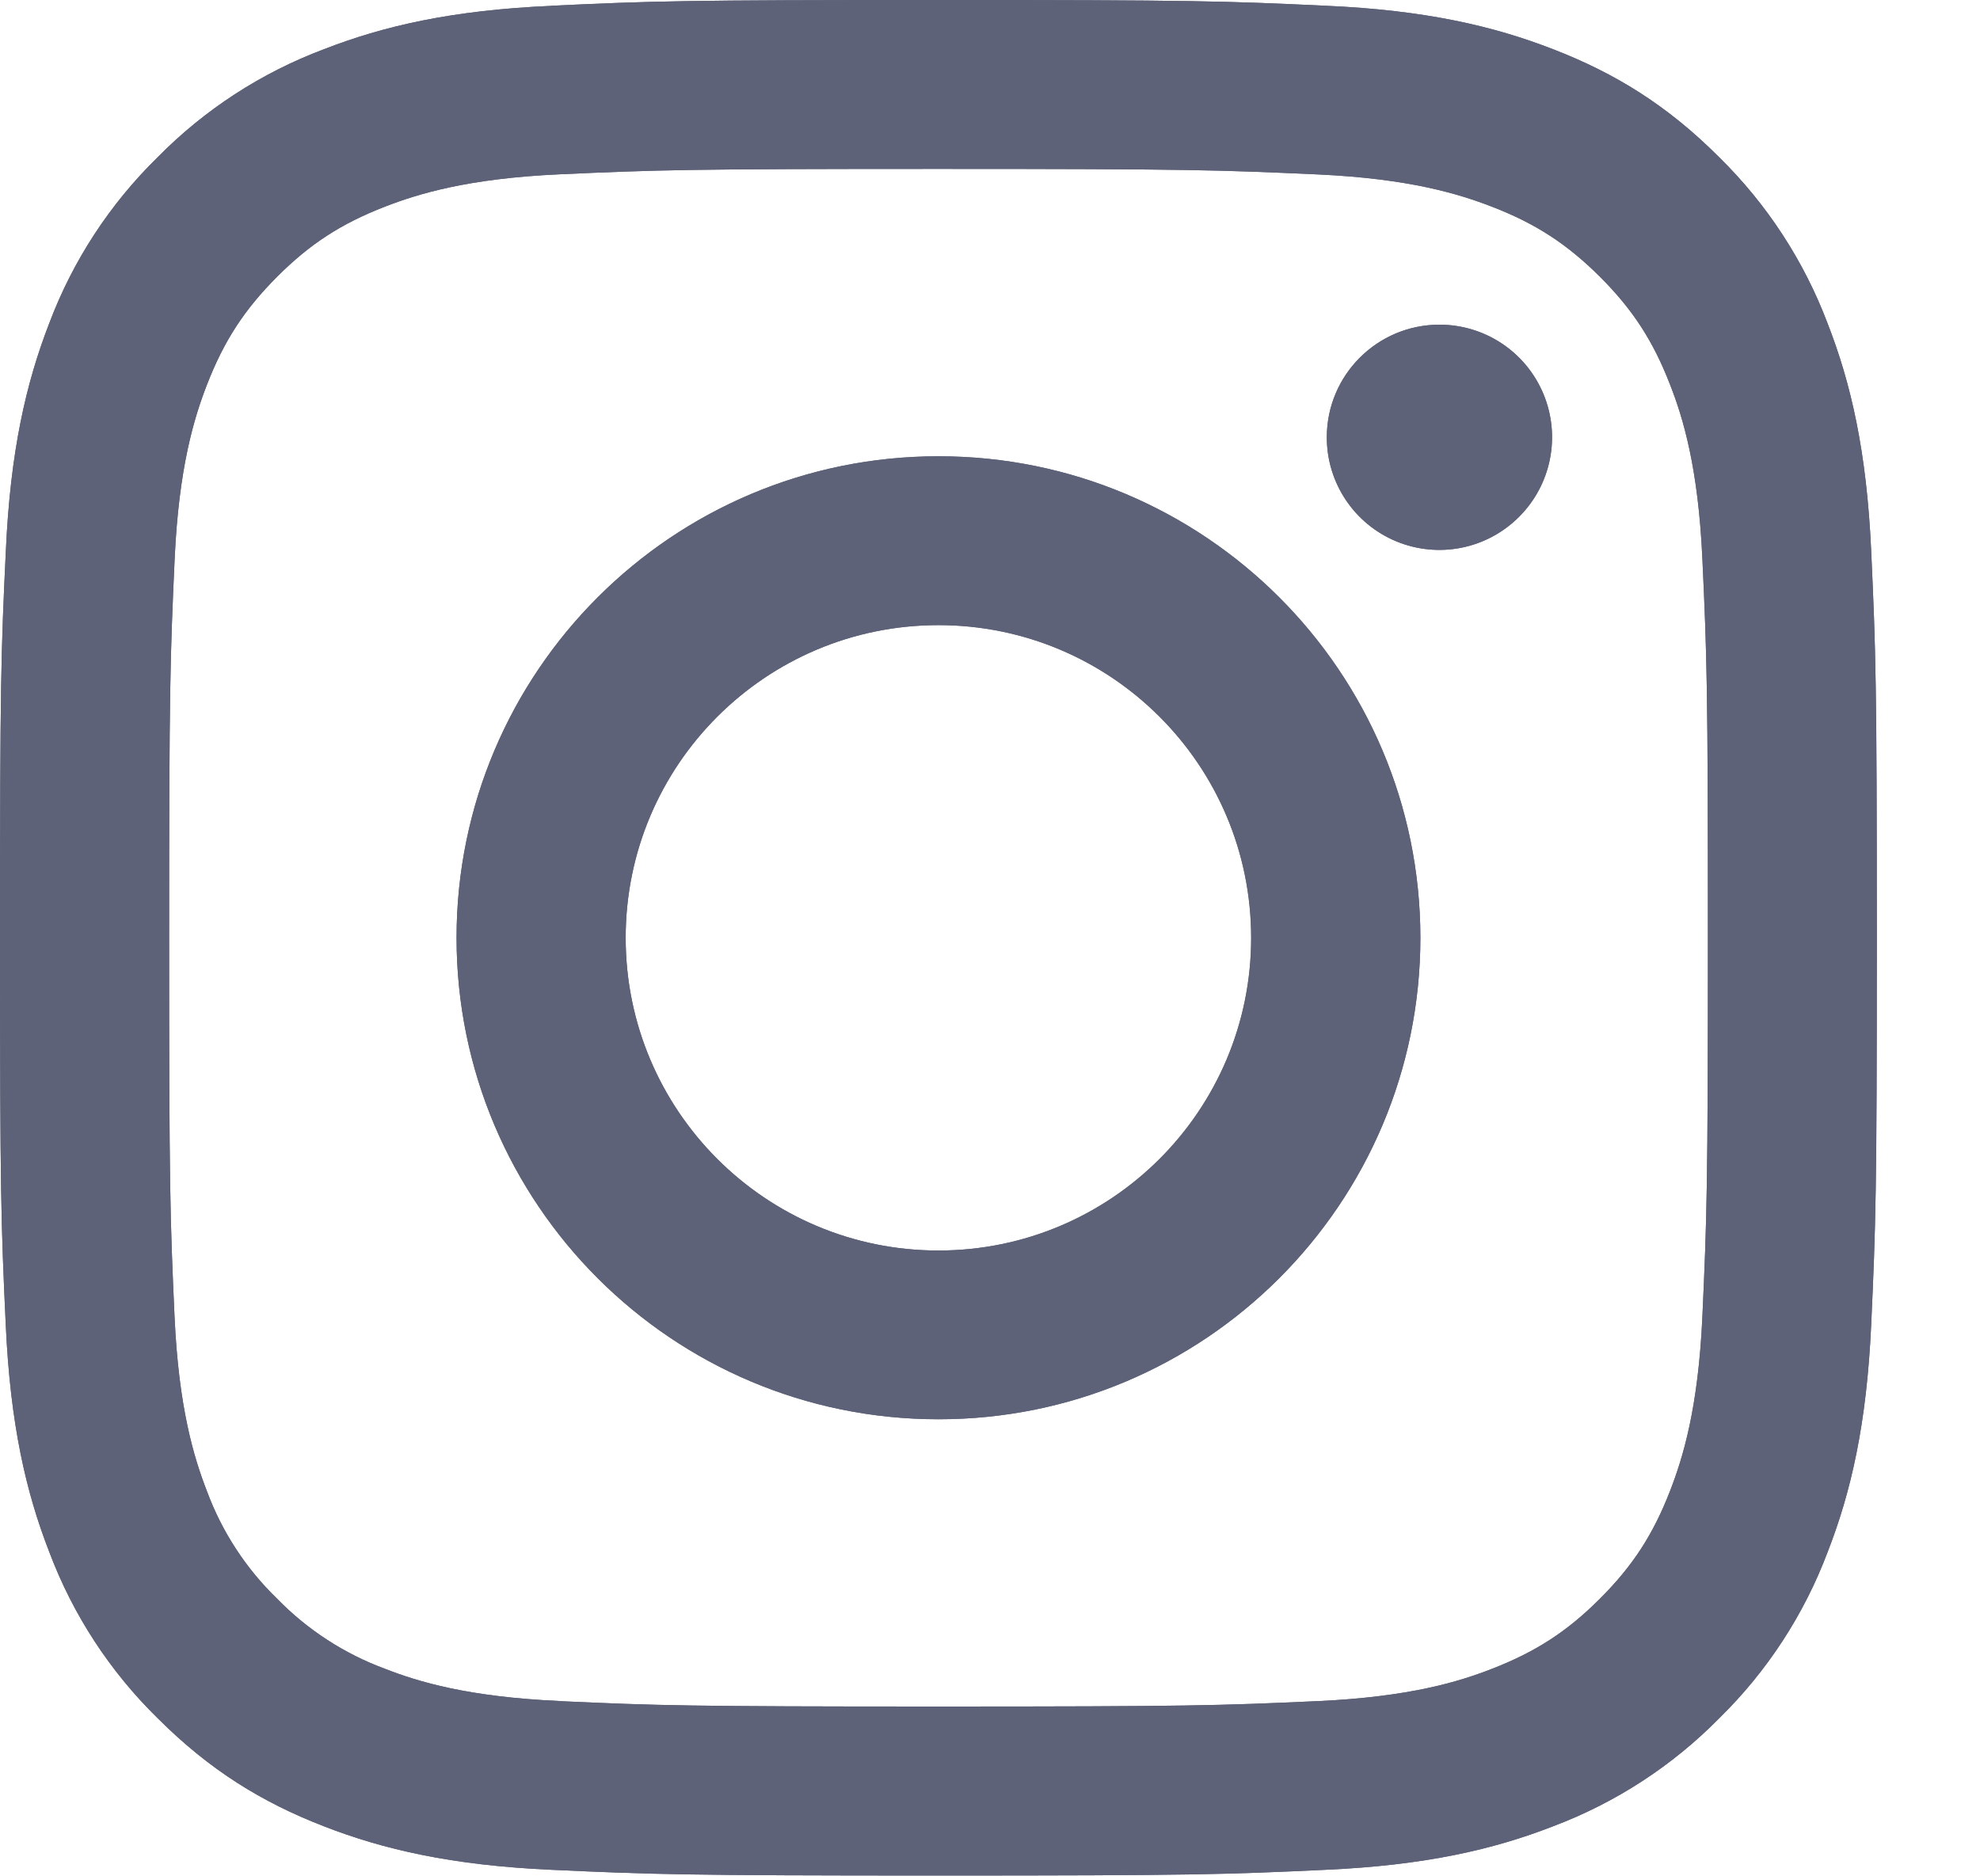
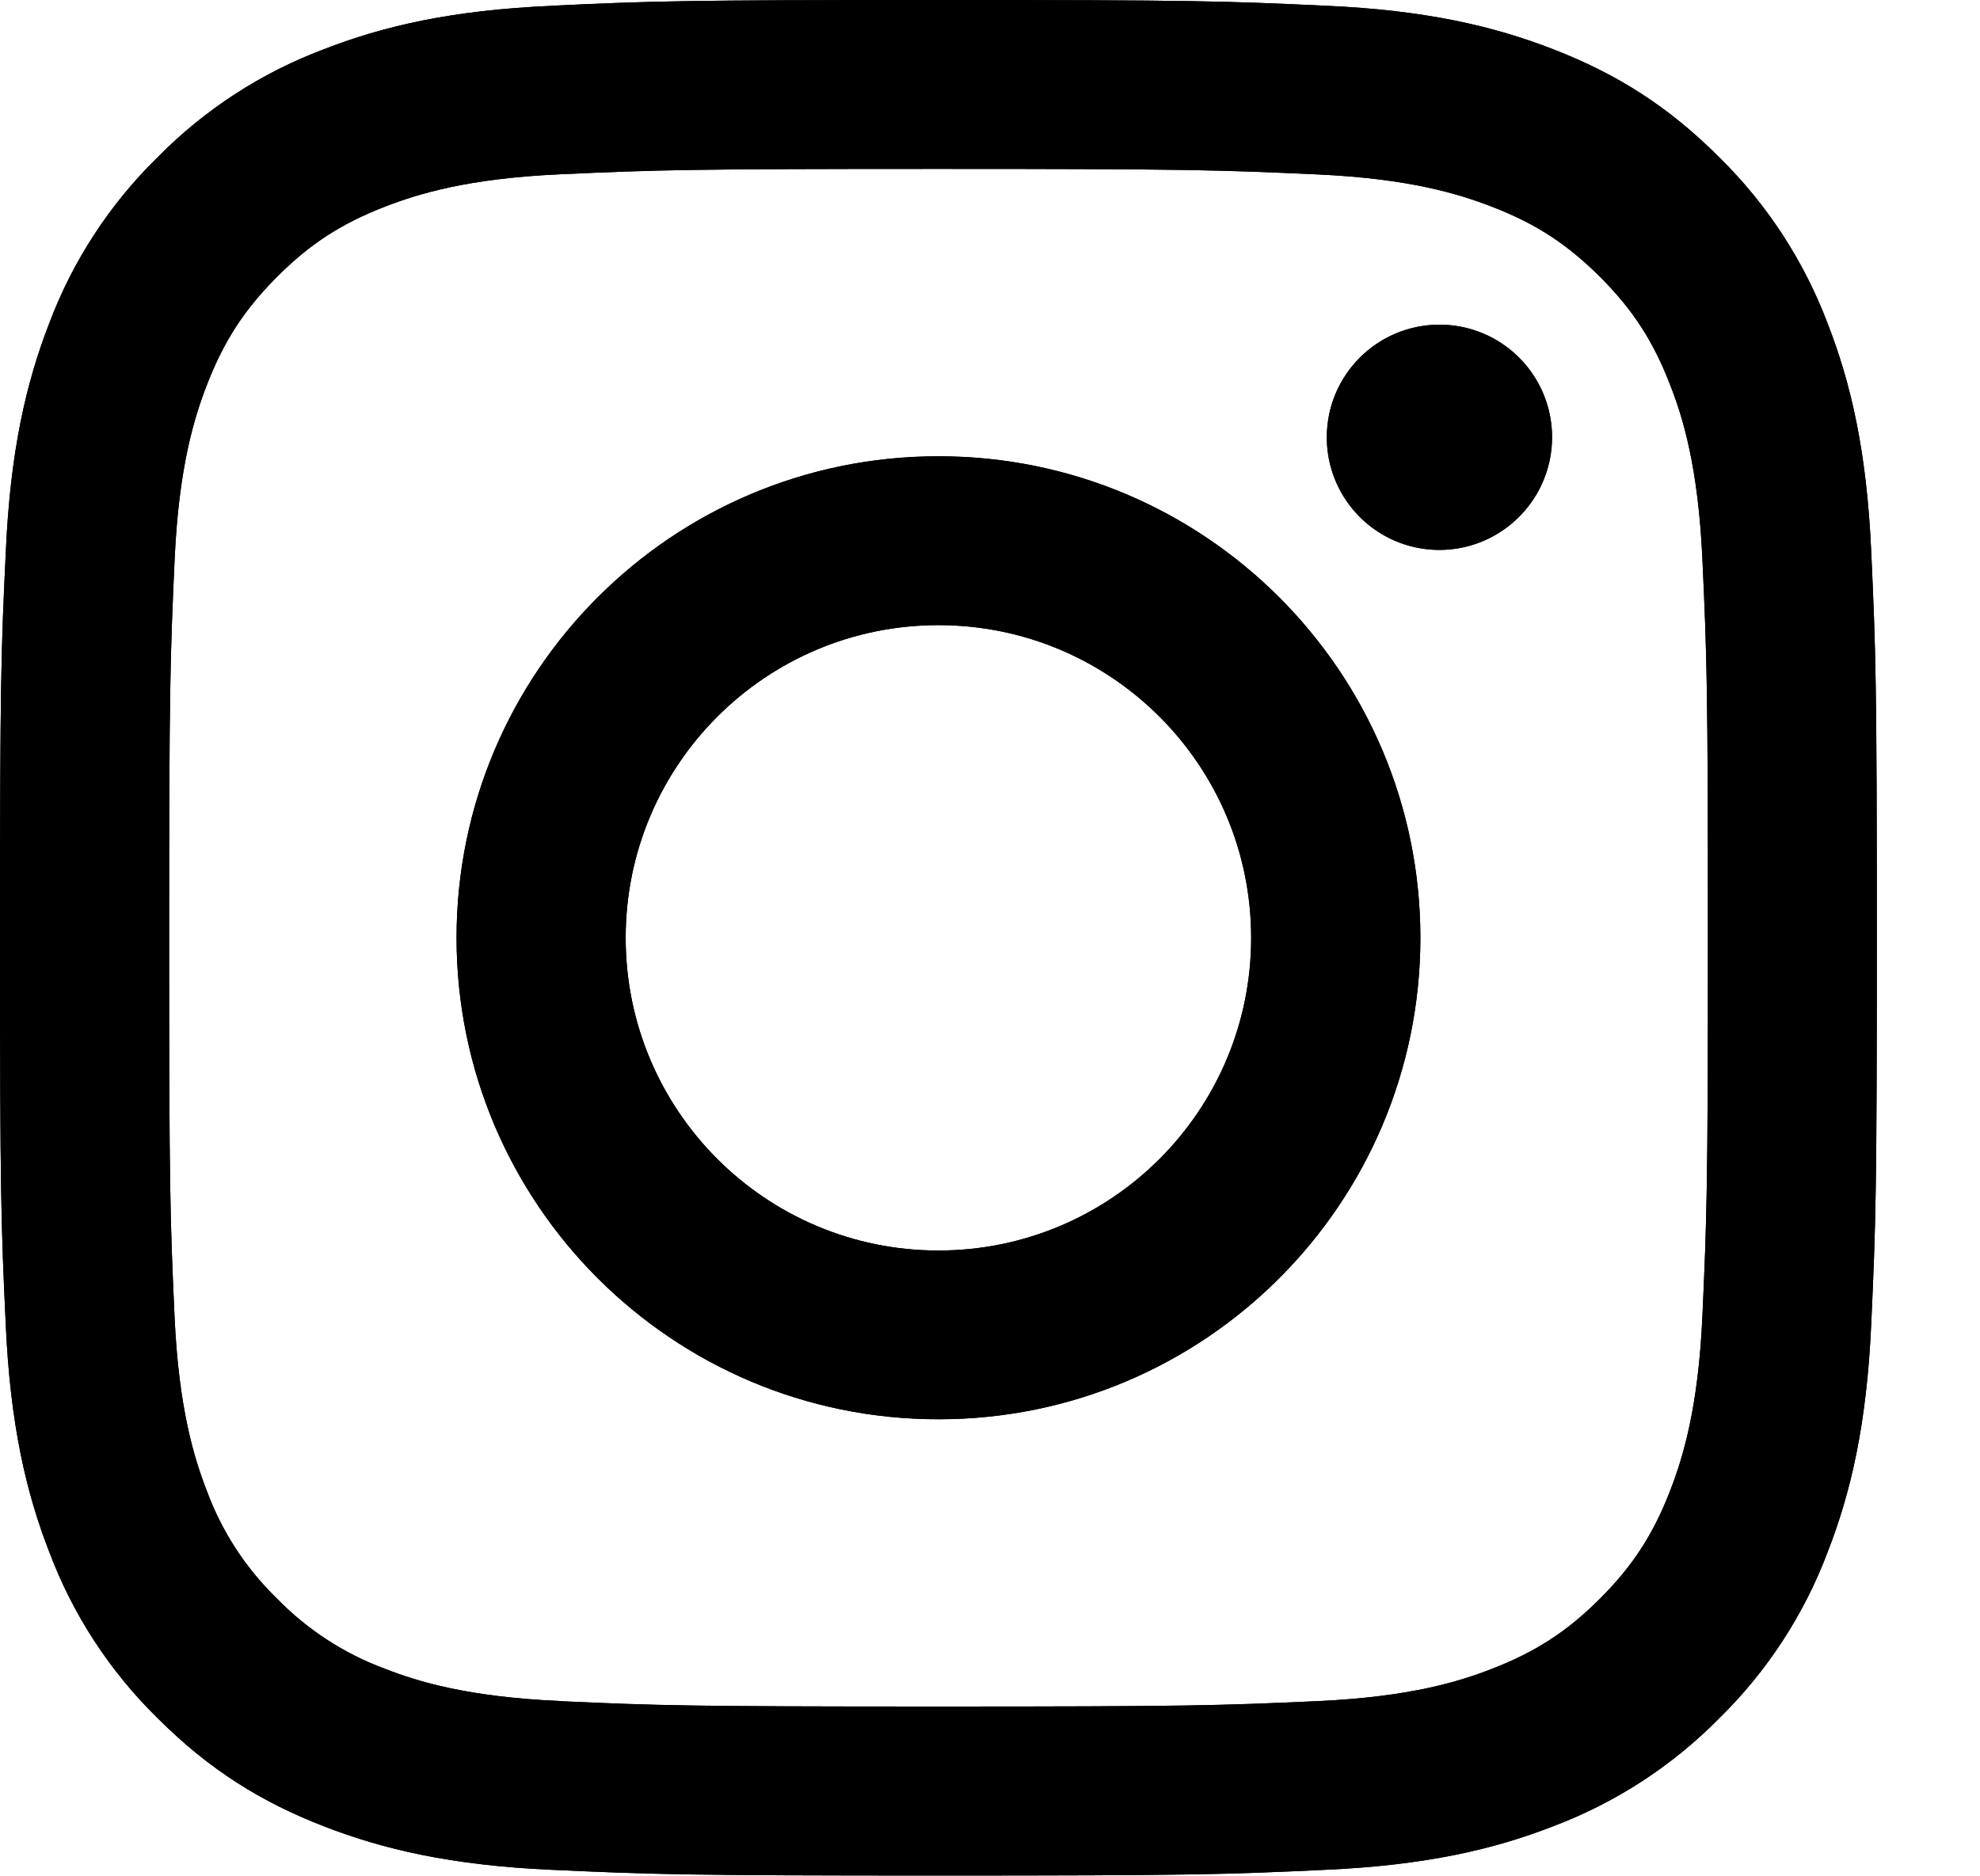
<svg xmlns="http://www.w3.org/2000/svg" fill="none" viewBox="0 0 19 18">
-   <path fill="#5E6278" d="M6.004 9a3 3 0 1 1 6.002.001A3 3 0 0 1 6.004 9ZM4.381 9a4.623 4.623 0 0 0 4.624 4.621A4.623 4.623 0 0 0 13.63 9a4.623 4.623 0 0 0-4.625-4.621A4.623 4.623 0 0 0 4.381 9Zm8.351-4.805a1.08 1.08 0 0 0 1.845.765 1.08 1.08 0 0 0-.764-1.844 1.081 1.081 0 0 0-1.081 1.08Zm-7.365 12.13c-.878-.04-1.355-.185-1.672-.309a2.8 2.8 0 0 1-1.036-.673 2.777 2.777 0 0 1-.674-1.034c-.123-.317-.27-.794-.31-1.672-.043-.949-.052-1.234-.052-3.637s.01-2.688.053-3.637c.04-.877.187-1.354.31-1.671.163-.42.358-.72.673-1.036.315-.315.615-.51 1.036-.673.317-.123.794-.27 1.672-.31.95-.043 1.235-.052 3.638-.052 2.404 0 2.69.01 3.64.053.878.04 1.354.187 1.672.31.42.162.72.358 1.036.672.315.315.51.615.673 1.036.124.316.27.794.31 1.671.044.95.053 1.234.053 3.637s-.01 2.688-.053 3.637c-.04.878-.187 1.354-.31 1.671-.163.42-.358.72-.673 1.035-.315.315-.616.51-1.036.673-.317.124-.794.27-1.672.31-.95.043-1.235.052-3.64.052-2.404 0-2.689-.009-3.638-.052ZM5.293.056C4.334.098 3.679.25 3.107.473A4.417 4.417 0 0 0 1.512 1.51a4.397 4.397 0 0 0-1.04 1.594C.25 3.677.099 4.33.056 5.289.01 6.25 0 6.556 0 9s.01 2.75.055 3.71c.043.959.195 1.613.418 2.185a4.4 4.4 0 0 0 1.039 1.594c.5.5 1.002.808 1.595 1.038.573.223 1.227.375 2.186.418.96.044 1.267.055 3.712.055 2.446 0 2.753-.01 3.713-.055.959-.043 1.614-.195 2.186-.418a4.43 4.43 0 0 0 1.595-1.038 4.41 4.41 0 0 0 1.039-1.594c.223-.572.375-1.226.418-2.184.044-.96.054-1.267.054-3.711s-.01-2.75-.054-3.71c-.043-.959-.195-1.613-.418-2.185a4.427 4.427 0 0 0-1.039-1.594C16 1.01 15.496.702 14.905.473 14.332.25 13.677.097 12.719.055 11.759.01 11.452 0 9.006 0 6.561 0 6.253.01 5.293.055Z" />
-   <path fill="#5E6278" d="M6.004 9a3 3 0 1 1 6.002.001A3 3 0 0 1 6.004 9ZM4.381 9a4.623 4.623 0 0 0 4.624 4.621A4.623 4.623 0 0 0 13.63 9a4.623 4.623 0 0 0-4.625-4.621A4.623 4.623 0 0 0 4.381 9Zm8.351-4.805a1.08 1.08 0 0 0 1.845.765 1.08 1.08 0 0 0-.764-1.844 1.081 1.081 0 0 0-1.081 1.08Zm-7.365 12.13c-.878-.04-1.355-.185-1.672-.309a2.8 2.8 0 0 1-1.036-.673 2.777 2.777 0 0 1-.674-1.034c-.123-.317-.27-.794-.31-1.672-.043-.949-.052-1.234-.052-3.637s.01-2.688.053-3.637c.04-.877.187-1.354.31-1.671.163-.42.358-.72.673-1.036.315-.315.615-.51 1.036-.673.317-.123.794-.27 1.672-.31.95-.043 1.235-.052 3.638-.052 2.404 0 2.69.01 3.64.053.878.04 1.354.187 1.672.31.42.162.72.358 1.036.672.315.315.51.615.673 1.036.124.316.27.794.31 1.671.044.95.053 1.234.053 3.637s-.01 2.688-.053 3.637c-.04.878-.187 1.354-.31 1.671-.163.42-.358.72-.673 1.035-.315.315-.616.51-1.036.673-.317.124-.794.27-1.672.31-.95.043-1.235.052-3.64.052-2.404 0-2.689-.009-3.638-.052ZM5.293.056C4.334.098 3.679.25 3.107.473A4.417 4.417 0 0 0 1.512 1.51a4.397 4.397 0 0 0-1.04 1.594C.25 3.677.099 4.33.056 5.289.01 6.25 0 6.556 0 9s.01 2.75.055 3.71c.043.959.195 1.613.418 2.185a4.4 4.4 0 0 0 1.039 1.594c.5.5 1.002.808 1.595 1.038.573.223 1.227.375 2.186.418.96.044 1.267.055 3.712.055 2.446 0 2.753-.01 3.713-.055.959-.043 1.614-.195 2.186-.418a4.43 4.43 0 0 0 1.595-1.038 4.41 4.41 0 0 0 1.039-1.594c.223-.572.375-1.226.418-2.184.044-.96.054-1.267.054-3.711s-.01-2.75-.054-3.71c-.043-.959-.195-1.613-.418-2.185a4.427 4.427 0 0 0-1.039-1.594C16 1.01 15.496.702 14.905.473 14.332.25 13.677.097 12.719.055 11.759.01 11.452 0 9.006 0 6.561 0 6.253.01 5.293.055Z" />
+   <path fill="currentColor" d="M6.004 9a3 3 0 1 1 6.002.001A3 3 0 0 1 6.004 9ZM4.381 9a4.623 4.623 0 0 0 4.624 4.621A4.623 4.623 0 0 0 13.63 9a4.623 4.623 0 0 0-4.625-4.621A4.623 4.623 0 0 0 4.381 9Zm8.351-4.805a1.08 1.08 0 0 0 1.845.765 1.08 1.08 0 0 0-.764-1.844 1.081 1.081 0 0 0-1.081 1.08Zm-7.365 12.13c-.878-.04-1.355-.185-1.672-.309a2.8 2.8 0 0 1-1.036-.673 2.777 2.777 0 0 1-.674-1.034c-.123-.317-.27-.794-.31-1.672-.043-.949-.052-1.234-.052-3.637s.01-2.688.053-3.637c.04-.877.187-1.354.31-1.671.163-.42.358-.72.673-1.036.315-.315.615-.51 1.036-.673.317-.123.794-.27 1.672-.31.95-.043 1.235-.052 3.638-.052 2.404 0 2.69.01 3.64.053.878.04 1.354.187 1.672.31.42.162.72.358 1.036.672.315.315.51.615.673 1.036.124.316.27.794.31 1.671.044.95.053 1.234.053 3.637s-.01 2.688-.053 3.637c-.04.878-.187 1.354-.31 1.671-.163.42-.358.72-.673 1.035-.315.315-.616.51-1.036.673-.317.124-.794.27-1.672.31-.95.043-1.235.052-3.64.052-2.404 0-2.689-.009-3.638-.052ZM5.293.056C4.334.098 3.679.25 3.107.473A4.417 4.417 0 0 0 1.512 1.51a4.397 4.397 0 0 0-1.04 1.594C.25 3.677.099 4.33.056 5.289.01 6.25 0 6.556 0 9s.01 2.75.055 3.71c.043.959.195 1.613.418 2.185a4.4 4.4 0 0 0 1.039 1.594c.5.5 1.002.808 1.595 1.038.573.223 1.227.375 2.186.418.96.044 1.267.055 3.712.055 2.446 0 2.753-.01 3.713-.055.959-.043 1.614-.195 2.186-.418a4.43 4.43 0 0 0 1.595-1.038 4.41 4.41 0 0 0 1.039-1.594c.223-.572.375-1.226.418-2.184.044-.96.054-1.267.054-3.711s-.01-2.75-.054-3.71c-.043-.959-.195-1.613-.418-2.185a4.427 4.427 0 0 0-1.039-1.594C16 1.01 15.496.702 14.905.473 14.332.25 13.677.097 12.719.055 11.759.01 11.452 0 9.006 0 6.561 0 6.253.01 5.293.055Z" />
+   <path fill="currentColor" d="M6.004 9a3 3 0 1 1 6.002.001A3 3 0 0 1 6.004 9ZM4.381 9a4.623 4.623 0 0 0 4.624 4.621A4.623 4.623 0 0 0 13.63 9a4.623 4.623 0 0 0-4.625-4.621A4.623 4.623 0 0 0 4.381 9Zm8.351-4.805a1.08 1.08 0 0 0 1.845.765 1.08 1.08 0 0 0-.764-1.844 1.081 1.081 0 0 0-1.081 1.08Zm-7.365 12.13c-.878-.04-1.355-.185-1.672-.309a2.8 2.8 0 0 1-1.036-.673 2.777 2.777 0 0 1-.674-1.034c-.123-.317-.27-.794-.31-1.672-.043-.949-.052-1.234-.052-3.637s.01-2.688.053-3.637c.04-.877.187-1.354.31-1.671.163-.42.358-.72.673-1.036.315-.315.615-.51 1.036-.673.317-.123.794-.27 1.672-.31.95-.043 1.235-.052 3.638-.052 2.404 0 2.69.01 3.64.053.878.04 1.354.187 1.672.31.42.162.72.358 1.036.672.315.315.51.615.673 1.036.124.316.27.794.31 1.671.044.95.053 1.234.053 3.637s-.01 2.688-.053 3.637c-.04.878-.187 1.354-.31 1.671-.163.42-.358.72-.673 1.035-.315.315-.616.51-1.036.673-.317.124-.794.27-1.672.31-.95.043-1.235.052-3.64.052-2.404 0-2.689-.009-3.638-.052ZM5.293.056C4.334.098 3.679.25 3.107.473A4.417 4.417 0 0 0 1.512 1.51a4.397 4.397 0 0 0-1.04 1.594C.25 3.677.099 4.33.056 5.289.01 6.25 0 6.556 0 9s.01 2.75.055 3.71c.043.959.195 1.613.418 2.185a4.4 4.4 0 0 0 1.039 1.594c.5.5 1.002.808 1.595 1.038.573.223 1.227.375 2.186.418.96.044 1.267.055 3.712.055 2.446 0 2.753-.01 3.713-.055.959-.043 1.614-.195 2.186-.418a4.43 4.43 0 0 0 1.595-1.038 4.41 4.41 0 0 0 1.039-1.594c.223-.572.375-1.226.418-2.184.044-.96.054-1.267.054-3.711s-.01-2.75-.054-3.71c-.043-.959-.195-1.613-.418-2.185a4.427 4.427 0 0 0-1.039-1.594C16 1.01 15.496.702 14.905.473 14.332.25 13.677.097 12.719.055 11.759.01 11.452 0 9.006 0 6.561 0 6.253.01 5.293.055Z" />
</svg>
